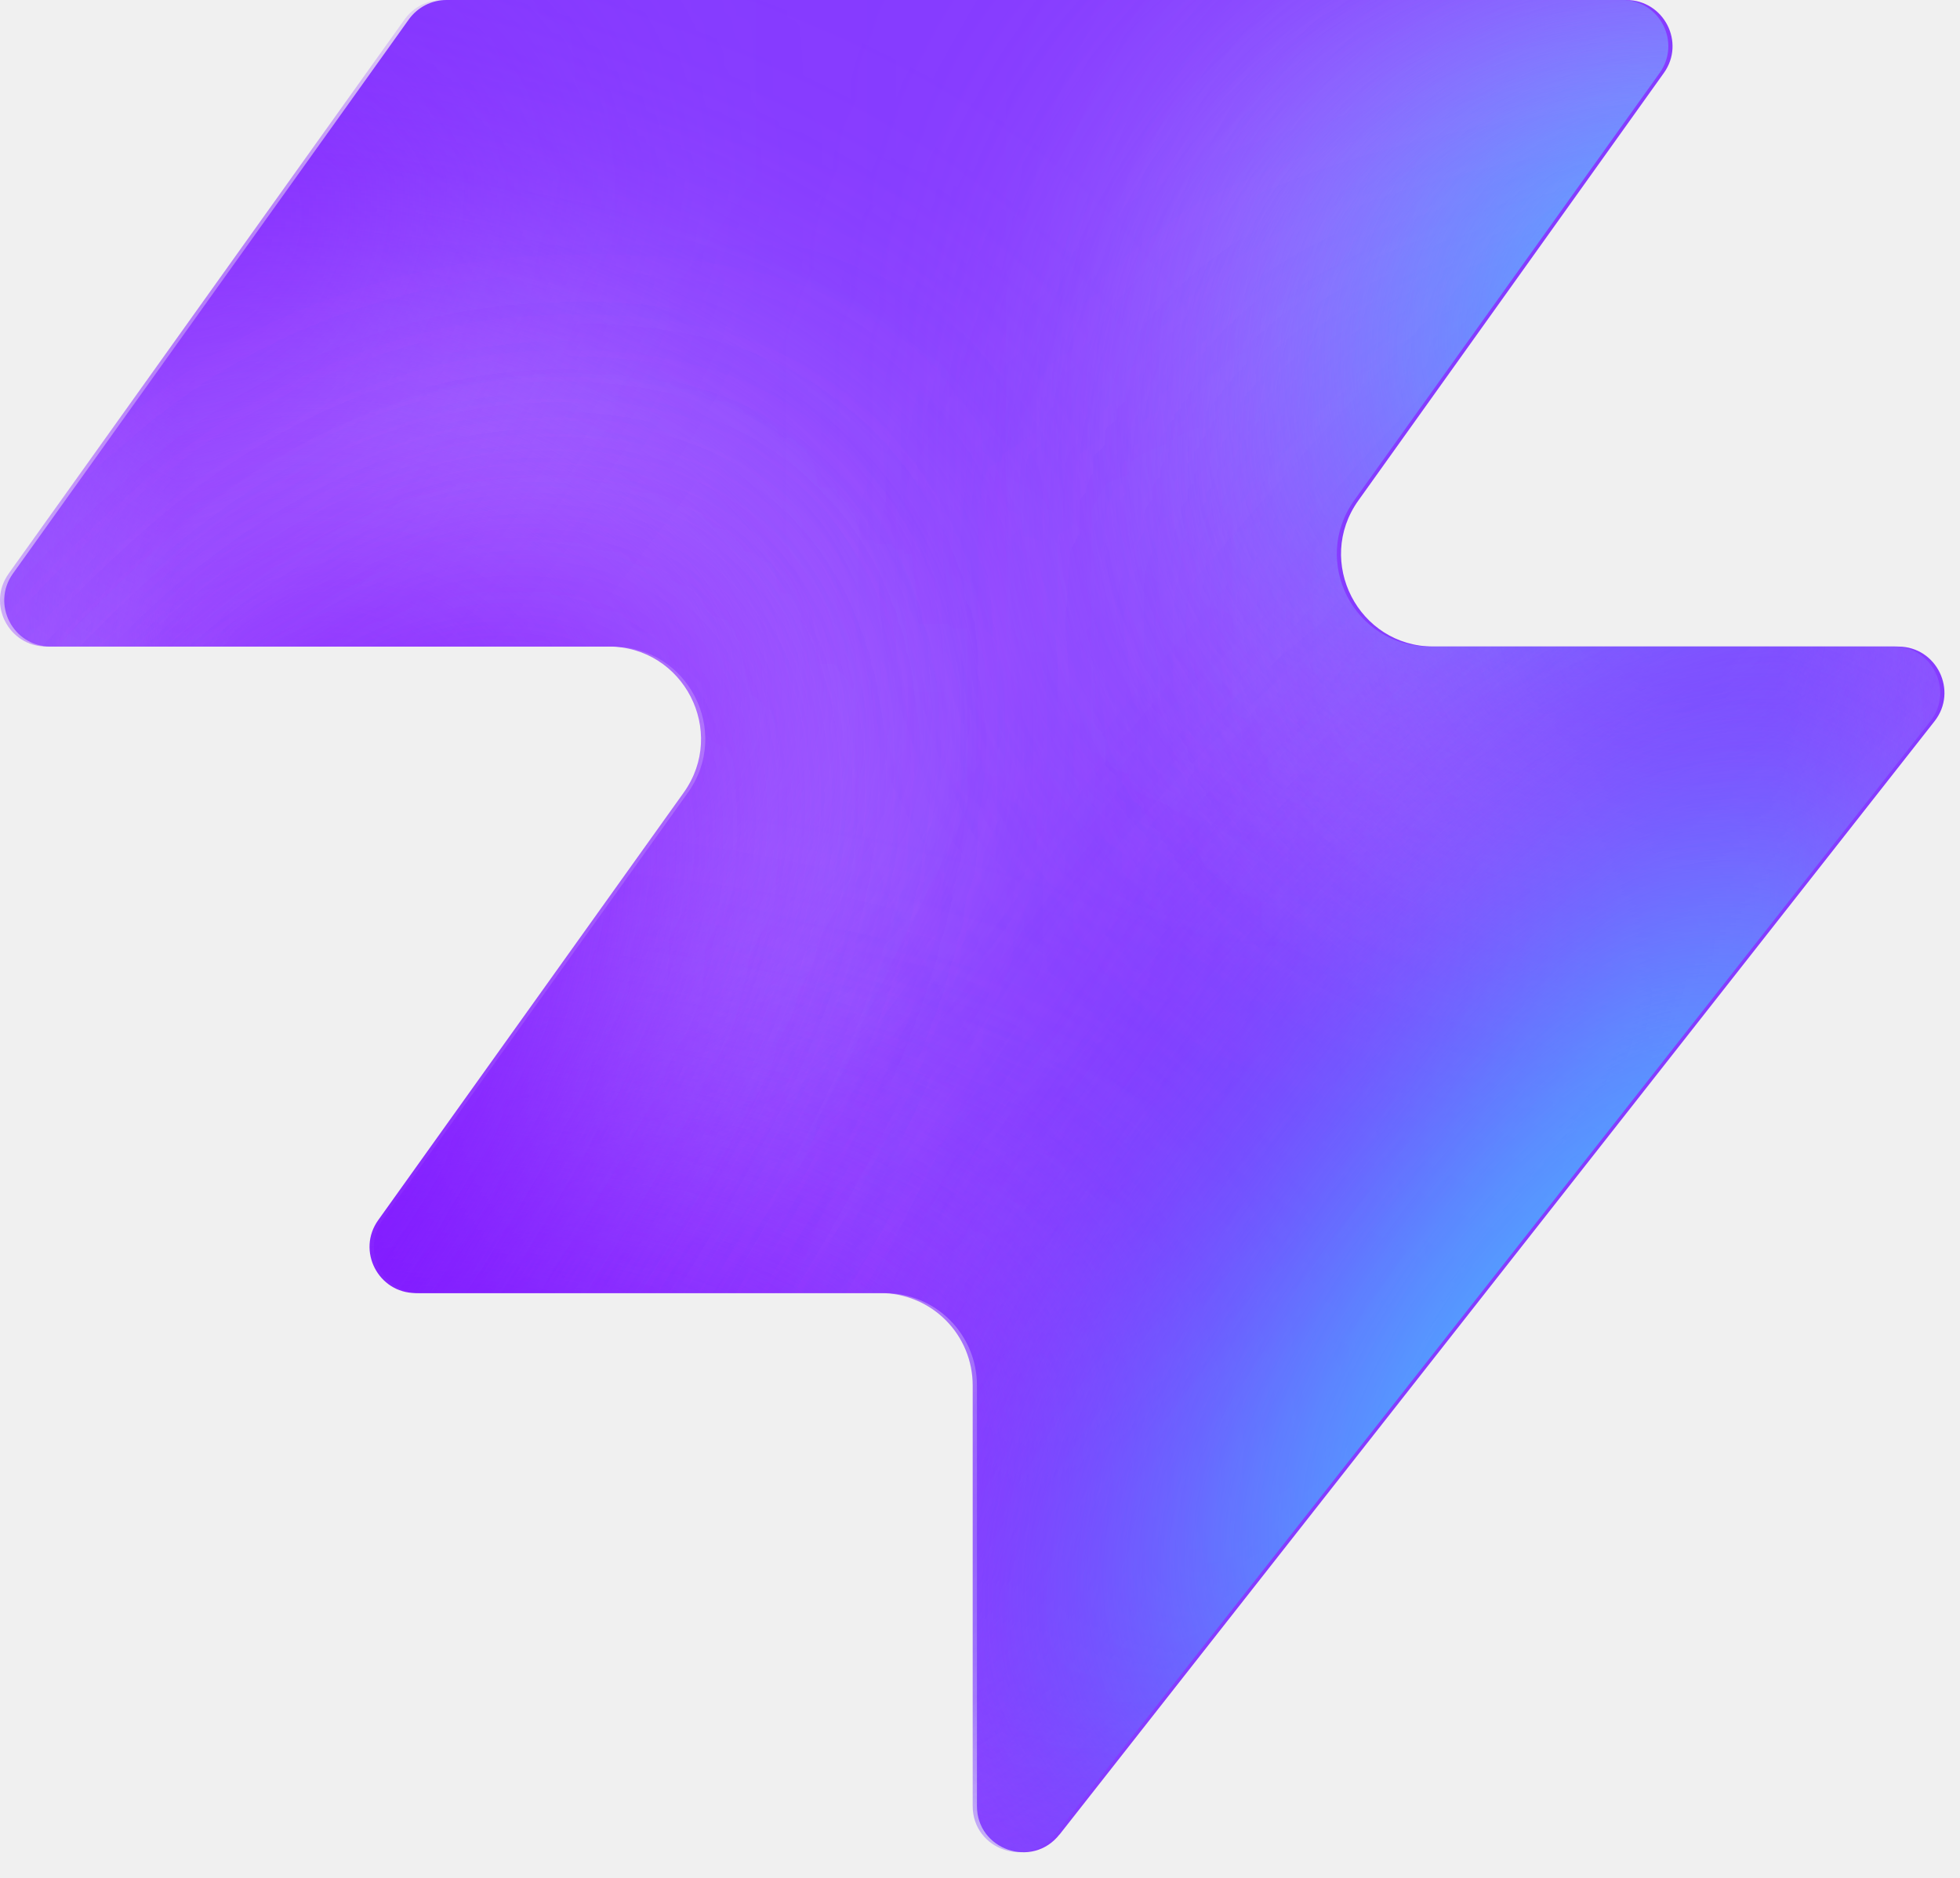
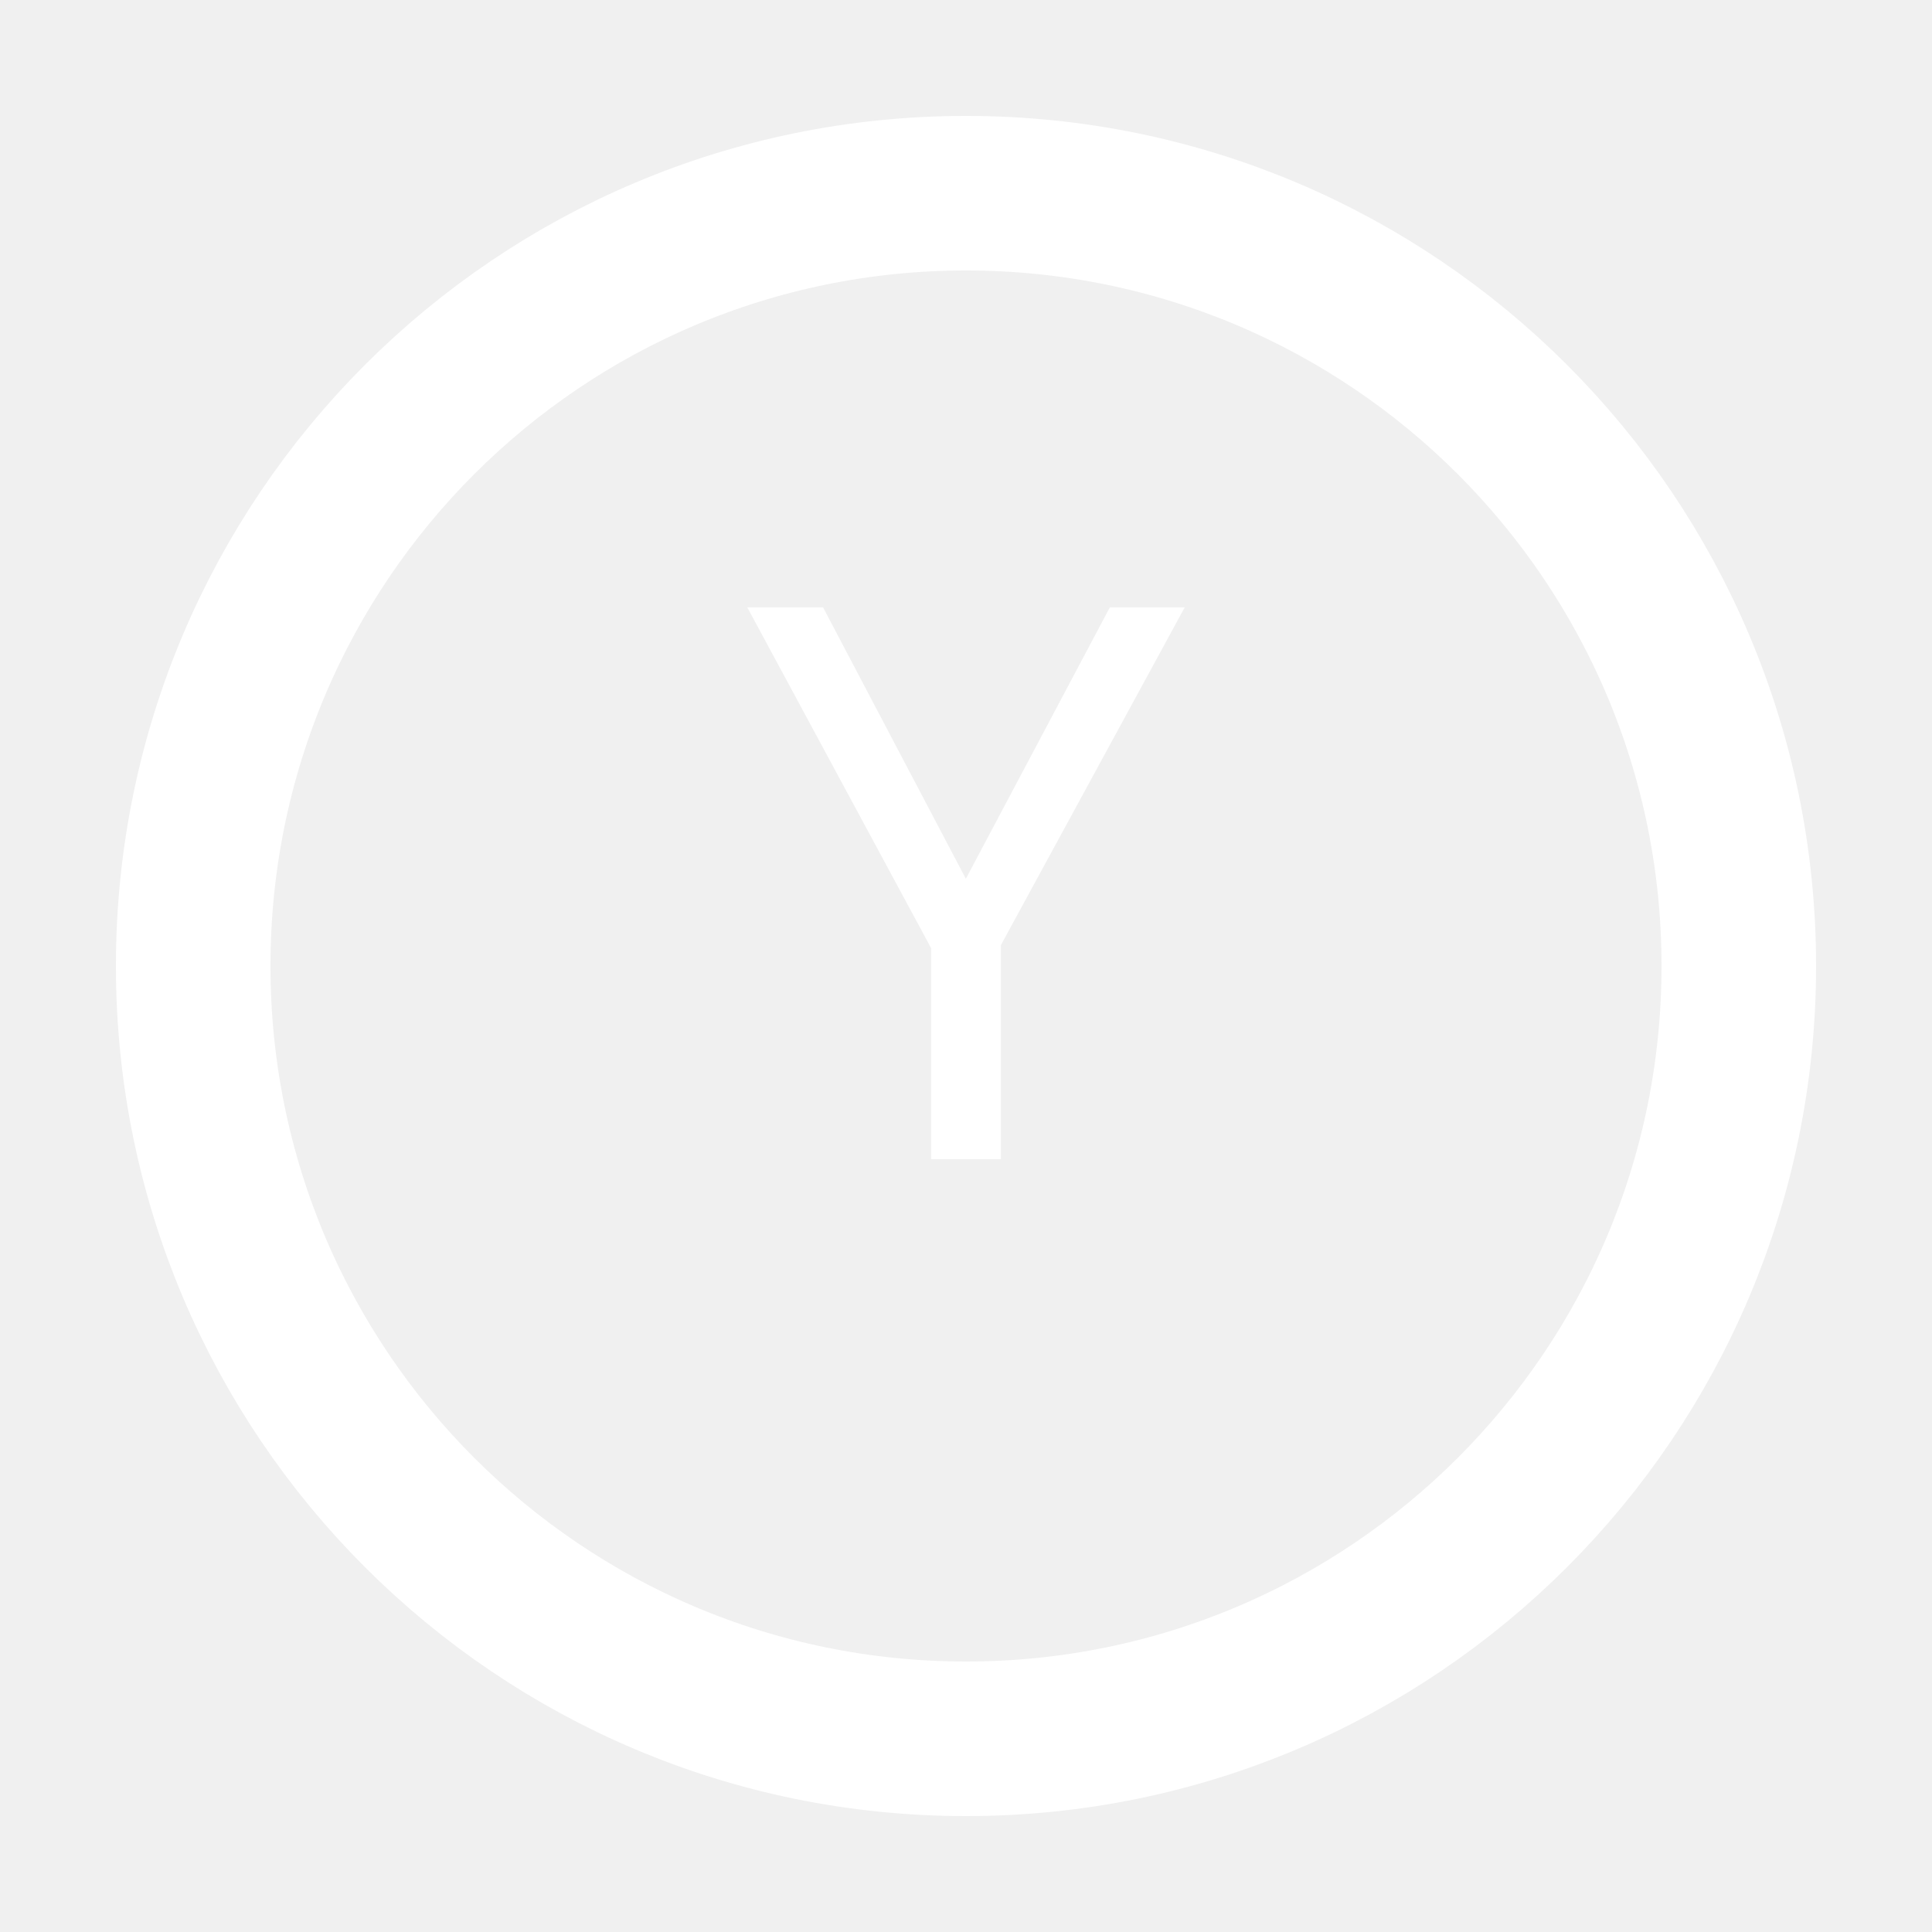
- <svg xmlns="http://www.w3.org/2000/svg" width="48" height="46" fill="none" viewBox="0 0 48 46">
-   <path fill="#863bff" d="M25.946 44.938c-.664.845-2.021.375-2.021-.698V33.937a2.26 2.26 0 0 0-2.262-2.262H10.287c-.92 0-1.456-1.04-.92-1.788l7.48-10.471c1.07-1.497 0-3.578-1.842-3.578H1.237c-.92 0-1.456-1.04-.92-1.788L10.013.474c.214-.297.556-.474.92-.474h28.894c.92 0 1.456 1.04.92 1.788l-7.48 10.471c-1.07 1.498 0 3.579 1.842 3.579h11.377c.943 0 1.473 1.088.89 1.83L25.947 44.94z" style="fill:#863bff;fill:color(display-p3 .525 .23 1);fill-opacity:1" />
-   <mask id="a" width="48" height="46" x="0" y="0" maskUnits="userSpaceOnUse" style="mask-type:alpha">
-     <path fill="#000" d="M25.842 44.938c-.664.844-2.021.375-2.021-.698V33.937a2.26 2.26 0 0 0-2.262-2.262H10.183c-.92 0-1.456-1.04-.92-1.788l7.48-10.471c1.07-1.498 0-3.579-1.842-3.579H1.133c-.92 0-1.456-1.04-.92-1.787L9.91.473c.214-.297.556-.474.92-.474h28.894c.92 0 1.456 1.04.92 1.788l-7.48 10.471c-1.07 1.498 0 3.578 1.842 3.578h11.377c.943 0 1.473 1.088.89 1.832L25.843 44.94z" style="fill:#000;fill-opacity:1" />
-   </mask>
-   <g mask="url(#a)">
-     <g filter="url(#b)">
-       <ellipse cx="5.508" cy="14.704" fill="#ede6ff" rx="5.508" ry="14.704" style="fill:#ede6ff;fill:color(display-p3 .927 .903 1);fill-opacity:1" transform="matrix(.00324 1 1 -.00324 -4.47 31.516)" />
-     </g>
-     <g filter="url(#c)">
-       <ellipse cx="10.399" cy="29.851" fill="#ede6ff" rx="10.399" ry="29.851" style="fill:#ede6ff;fill:color(display-p3 .927 .903 1);fill-opacity:1" transform="matrix(.00324 1 1 -.00324 -39.328 7.883)" />
-     </g>
-     <g filter="url(#d)">
-       <ellipse cx="5.508" cy="30.487" fill="#7e14ff" rx="5.508" ry="30.487" style="fill:#7e14ff;fill:color(display-p3 .492 .077 1);fill-opacity:1" transform="rotate(89.814 -25.913 -14.639)scale(1 -1)" />
-     </g>
-     <g filter="url(#e)">
-       <ellipse cx="5.508" cy="30.599" fill="#7e14ff" rx="5.508" ry="30.599" style="fill:#7e14ff;fill:color(display-p3 .492 .077 1);fill-opacity:1" transform="rotate(89.814 -32.644 -3.334)scale(1 -1)" />
-     </g>
-     <g filter="url(#f)">
-       <ellipse cx="5.508" cy="30.599" fill="#7e14ff" rx="5.508" ry="30.599" style="fill:#7e14ff;fill:color(display-p3 .492 .077 1);fill-opacity:1" transform="matrix(.00324 1 1 -.00324 -34.34 30.47)" />
-     </g>
-     <g filter="url(#g)">
-       <ellipse cx="14.072" cy="22.078" fill="#ede6ff" rx="14.072" ry="22.078" style="fill:#ede6ff;fill:color(display-p3 .927 .903 1);fill-opacity:1" transform="rotate(93.35 24.506 48.493)scale(-1 1)" />
-     </g>
-     <g filter="url(#h)">
-       <ellipse cx="3.47" cy="21.501" fill="#7e14ff" rx="3.47" ry="21.501" style="fill:#7e14ff;fill:color(display-p3 .492 .077 1);fill-opacity:1" transform="rotate(89.009 28.708 47.59)scale(-1 1)" />
-     </g>
-     <g filter="url(#i)">
-       <ellipse cx="3.47" cy="21.501" fill="#7e14ff" rx="3.47" ry="21.501" style="fill:#7e14ff;fill:color(display-p3 .492 .077 1);fill-opacity:1" transform="rotate(89.009 28.708 47.59)scale(-1 1)" />
-     </g>
-     <g filter="url(#j)">
-       <ellipse cx=".387" cy="8.972" fill="#7e14ff" rx="4.407" ry="29.108" style="fill:#7e14ff;fill:color(display-p3 .492 .077 1);fill-opacity:1" transform="rotate(39.51 .387 8.972)" />
-     </g>
-     <g filter="url(#k)">
-       <ellipse cx="47.523" cy="-6.092" fill="#7e14ff" rx="4.407" ry="29.108" style="fill:#7e14ff;fill:color(display-p3 .492 .077 1);fill-opacity:1" transform="rotate(37.892 47.523 -6.092)" />
-     </g>
-     <g filter="url(#l)">
-       <ellipse cx="41.412" cy="6.333" fill="#47bfff" rx="5.971" ry="9.665" style="fill:#47bfff;fill:color(display-p3 .28 .748 1);fill-opacity:1" transform="rotate(37.892 41.412 6.333)" />
-     </g>
-     <g filter="url(#m)">
-       <ellipse cx="-1.879" cy="38.332" fill="#7e14ff" rx="4.407" ry="29.108" style="fill:#7e14ff;fill:color(display-p3 .492 .077 1);fill-opacity:1" transform="rotate(37.892 -1.88 38.332)" />
-     </g>
-     <g filter="url(#n)">
-       <ellipse cx="-1.879" cy="38.332" fill="#7e14ff" rx="4.407" ry="29.108" style="fill:#7e14ff;fill:color(display-p3 .492 .077 1);fill-opacity:1" transform="rotate(37.892 -1.88 38.332)" />
-     </g>
-     <g filter="url(#o)">
-       <ellipse cx="35.651" cy="29.907" fill="#7e14ff" rx="4.407" ry="29.108" style="fill:#7e14ff;fill:color(display-p3 .492 .077 1);fill-opacity:1" transform="rotate(37.892 35.651 29.907)" />
-     </g>
-     <g filter="url(#p)">
-       <ellipse cx="38.418" cy="32.4" fill="#47bfff" rx="5.971" ry="15.297" style="fill:#47bfff;fill:color(display-p3 .28 .748 1);fill-opacity:1" transform="rotate(37.892 38.418 32.4)" />
-     </g>
-   </g>
-   <defs>
-     <filter id="b" width="60.045" height="41.654" x="-19.77" y="16.149" color-interpolation-filters="sRGB" filterUnits="userSpaceOnUse">
-       <feFlood flood-opacity="0" result="BackgroundImageFix" />
-       <feBlend in="SourceGraphic" in2="BackgroundImageFix" result="shape" />
-       <feGaussianBlur result="effect1_foregroundBlur_2002_17158" stdDeviation="7.659" />
-     </filter>
-     <filter id="c" width="90.34" height="51.437" x="-54.613" y="-7.533" color-interpolation-filters="sRGB" filterUnits="userSpaceOnUse">
-       <feFlood flood-opacity="0" result="BackgroundImageFix" />
-       <feBlend in="SourceGraphic" in2="BackgroundImageFix" result="shape" />
-       <feGaussianBlur result="effect1_foregroundBlur_2002_17158" stdDeviation="7.659" />
-     </filter>
-     <filter id="d" width="79.355" height="29.4" x="-49.64" y="2.03" color-interpolation-filters="sRGB" filterUnits="userSpaceOnUse">
-       <feFlood flood-opacity="0" result="BackgroundImageFix" />
-       <feBlend in="SourceGraphic" in2="BackgroundImageFix" result="shape" />
-       <feGaussianBlur result="effect1_foregroundBlur_2002_17158" stdDeviation="4.596" />
-     </filter>
-     <filter id="e" width="79.579" height="29.4" x="-45.045" y="20.029" color-interpolation-filters="sRGB" filterUnits="userSpaceOnUse">
-       <feFlood flood-opacity="0" result="BackgroundImageFix" />
-       <feBlend in="SourceGraphic" in2="BackgroundImageFix" result="shape" />
-       <feGaussianBlur result="effect1_foregroundBlur_2002_17158" stdDeviation="4.596" />
-     </filter>
-     <filter id="f" width="79.579" height="29.4" x="-43.513" y="21.178" color-interpolation-filters="sRGB" filterUnits="userSpaceOnUse">
-       <feFlood flood-opacity="0" result="BackgroundImageFix" />
-       <feBlend in="SourceGraphic" in2="BackgroundImageFix" result="shape" />
-       <feGaussianBlur result="effect1_foregroundBlur_2002_17158" stdDeviation="4.596" />
-     </filter>
-     <filter id="g" width="74.749" height="58.852" x="15.756" y="-17.901" color-interpolation-filters="sRGB" filterUnits="userSpaceOnUse">
-       <feFlood flood-opacity="0" result="BackgroundImageFix" />
-       <feBlend in="SourceGraphic" in2="BackgroundImageFix" result="shape" />
-       <feGaussianBlur result="effect1_foregroundBlur_2002_17158" stdDeviation="7.659" />
-     </filter>
-     <filter id="h" width="61.377" height="25.362" x="23.548" y="2.284" color-interpolation-filters="sRGB" filterUnits="userSpaceOnUse">
-       <feFlood flood-opacity="0" result="BackgroundImageFix" />
-       <feBlend in="SourceGraphic" in2="BackgroundImageFix" result="shape" />
-       <feGaussianBlur result="effect1_foregroundBlur_2002_17158" stdDeviation="4.596" />
-     </filter>
-     <filter id="i" width="61.377" height="25.362" x="23.548" y="2.284" color-interpolation-filters="sRGB" filterUnits="userSpaceOnUse">
-       <feFlood flood-opacity="0" result="BackgroundImageFix" />
-       <feBlend in="SourceGraphic" in2="BackgroundImageFix" result="shape" />
-       <feGaussianBlur result="effect1_foregroundBlur_2002_17158" stdDeviation="4.596" />
-     </filter>
-     <filter id="j" width="56.045" height="63.649" x="-27.636" y="-22.853" color-interpolation-filters="sRGB" filterUnits="userSpaceOnUse">
-       <feFlood flood-opacity="0" result="BackgroundImageFix" />
-       <feBlend in="SourceGraphic" in2="BackgroundImageFix" result="shape" />
-       <feGaussianBlur result="effect1_foregroundBlur_2002_17158" stdDeviation="4.596" />
-     </filter>
-     <filter id="k" width="54.814" height="64.646" x="20.116" y="-38.415" color-interpolation-filters="sRGB" filterUnits="userSpaceOnUse">
-       <feFlood flood-opacity="0" result="BackgroundImageFix" />
-       <feBlend in="SourceGraphic" in2="BackgroundImageFix" result="shape" />
-       <feGaussianBlur result="effect1_foregroundBlur_2002_17158" stdDeviation="4.596" />
-     </filter>
-     <filter id="l" width="33.541" height="35.313" x="24.641" y="-11.323" color-interpolation-filters="sRGB" filterUnits="userSpaceOnUse">
-       <feFlood flood-opacity="0" result="BackgroundImageFix" />
-       <feBlend in="SourceGraphic" in2="BackgroundImageFix" result="shape" />
-       <feGaussianBlur result="effect1_foregroundBlur_2002_17158" stdDeviation="4.596" />
-     </filter>
-     <filter id="m" width="54.814" height="64.646" x="-29.286" y="6.009" color-interpolation-filters="sRGB" filterUnits="userSpaceOnUse">
-       <feFlood flood-opacity="0" result="BackgroundImageFix" />
-       <feBlend in="SourceGraphic" in2="BackgroundImageFix" result="shape" />
-       <feGaussianBlur result="effect1_foregroundBlur_2002_17158" stdDeviation="4.596" />
-     </filter>
-     <filter id="n" width="54.814" height="64.646" x="-29.286" y="6.009" color-interpolation-filters="sRGB" filterUnits="userSpaceOnUse">
-       <feFlood flood-opacity="0" result="BackgroundImageFix" />
-       <feBlend in="SourceGraphic" in2="BackgroundImageFix" result="shape" />
-       <feGaussianBlur result="effect1_foregroundBlur_2002_17158" stdDeviation="4.596" />
-     </filter>
-     <filter id="o" width="54.814" height="64.646" x="8.244" y="-2.416" color-interpolation-filters="sRGB" filterUnits="userSpaceOnUse">
-       <feFlood flood-opacity="0" result="BackgroundImageFix" />
-       <feBlend in="SourceGraphic" in2="BackgroundImageFix" result="shape" />
-       <feGaussianBlur result="effect1_foregroundBlur_2002_17158" stdDeviation="4.596" />
-     </filter>
-     <filter id="p" width="39.409" height="43.623" x="18.713" y="10.588" color-interpolation-filters="sRGB" filterUnits="userSpaceOnUse">
-       <feFlood flood-opacity="0" result="BackgroundImageFix" />
-       <feBlend in="SourceGraphic" in2="BackgroundImageFix" result="shape" />
-       <feGaussianBlur result="effect1_foregroundBlur_2002_17158" stdDeviation="4.596" />
-     </filter>
-   </defs>
+ <svg xmlns="http://www.w3.org/2000/svg" viewBox="0 0 100 100">
+   <circle cx="50" cy="50" r="40" stroke="white" stroke-width="8" fill="none" />
+   <text x="50" y="60" text-anchor="middle" font-size="40" fill="white" font-family="sans-serif">Y</text>
</svg>
